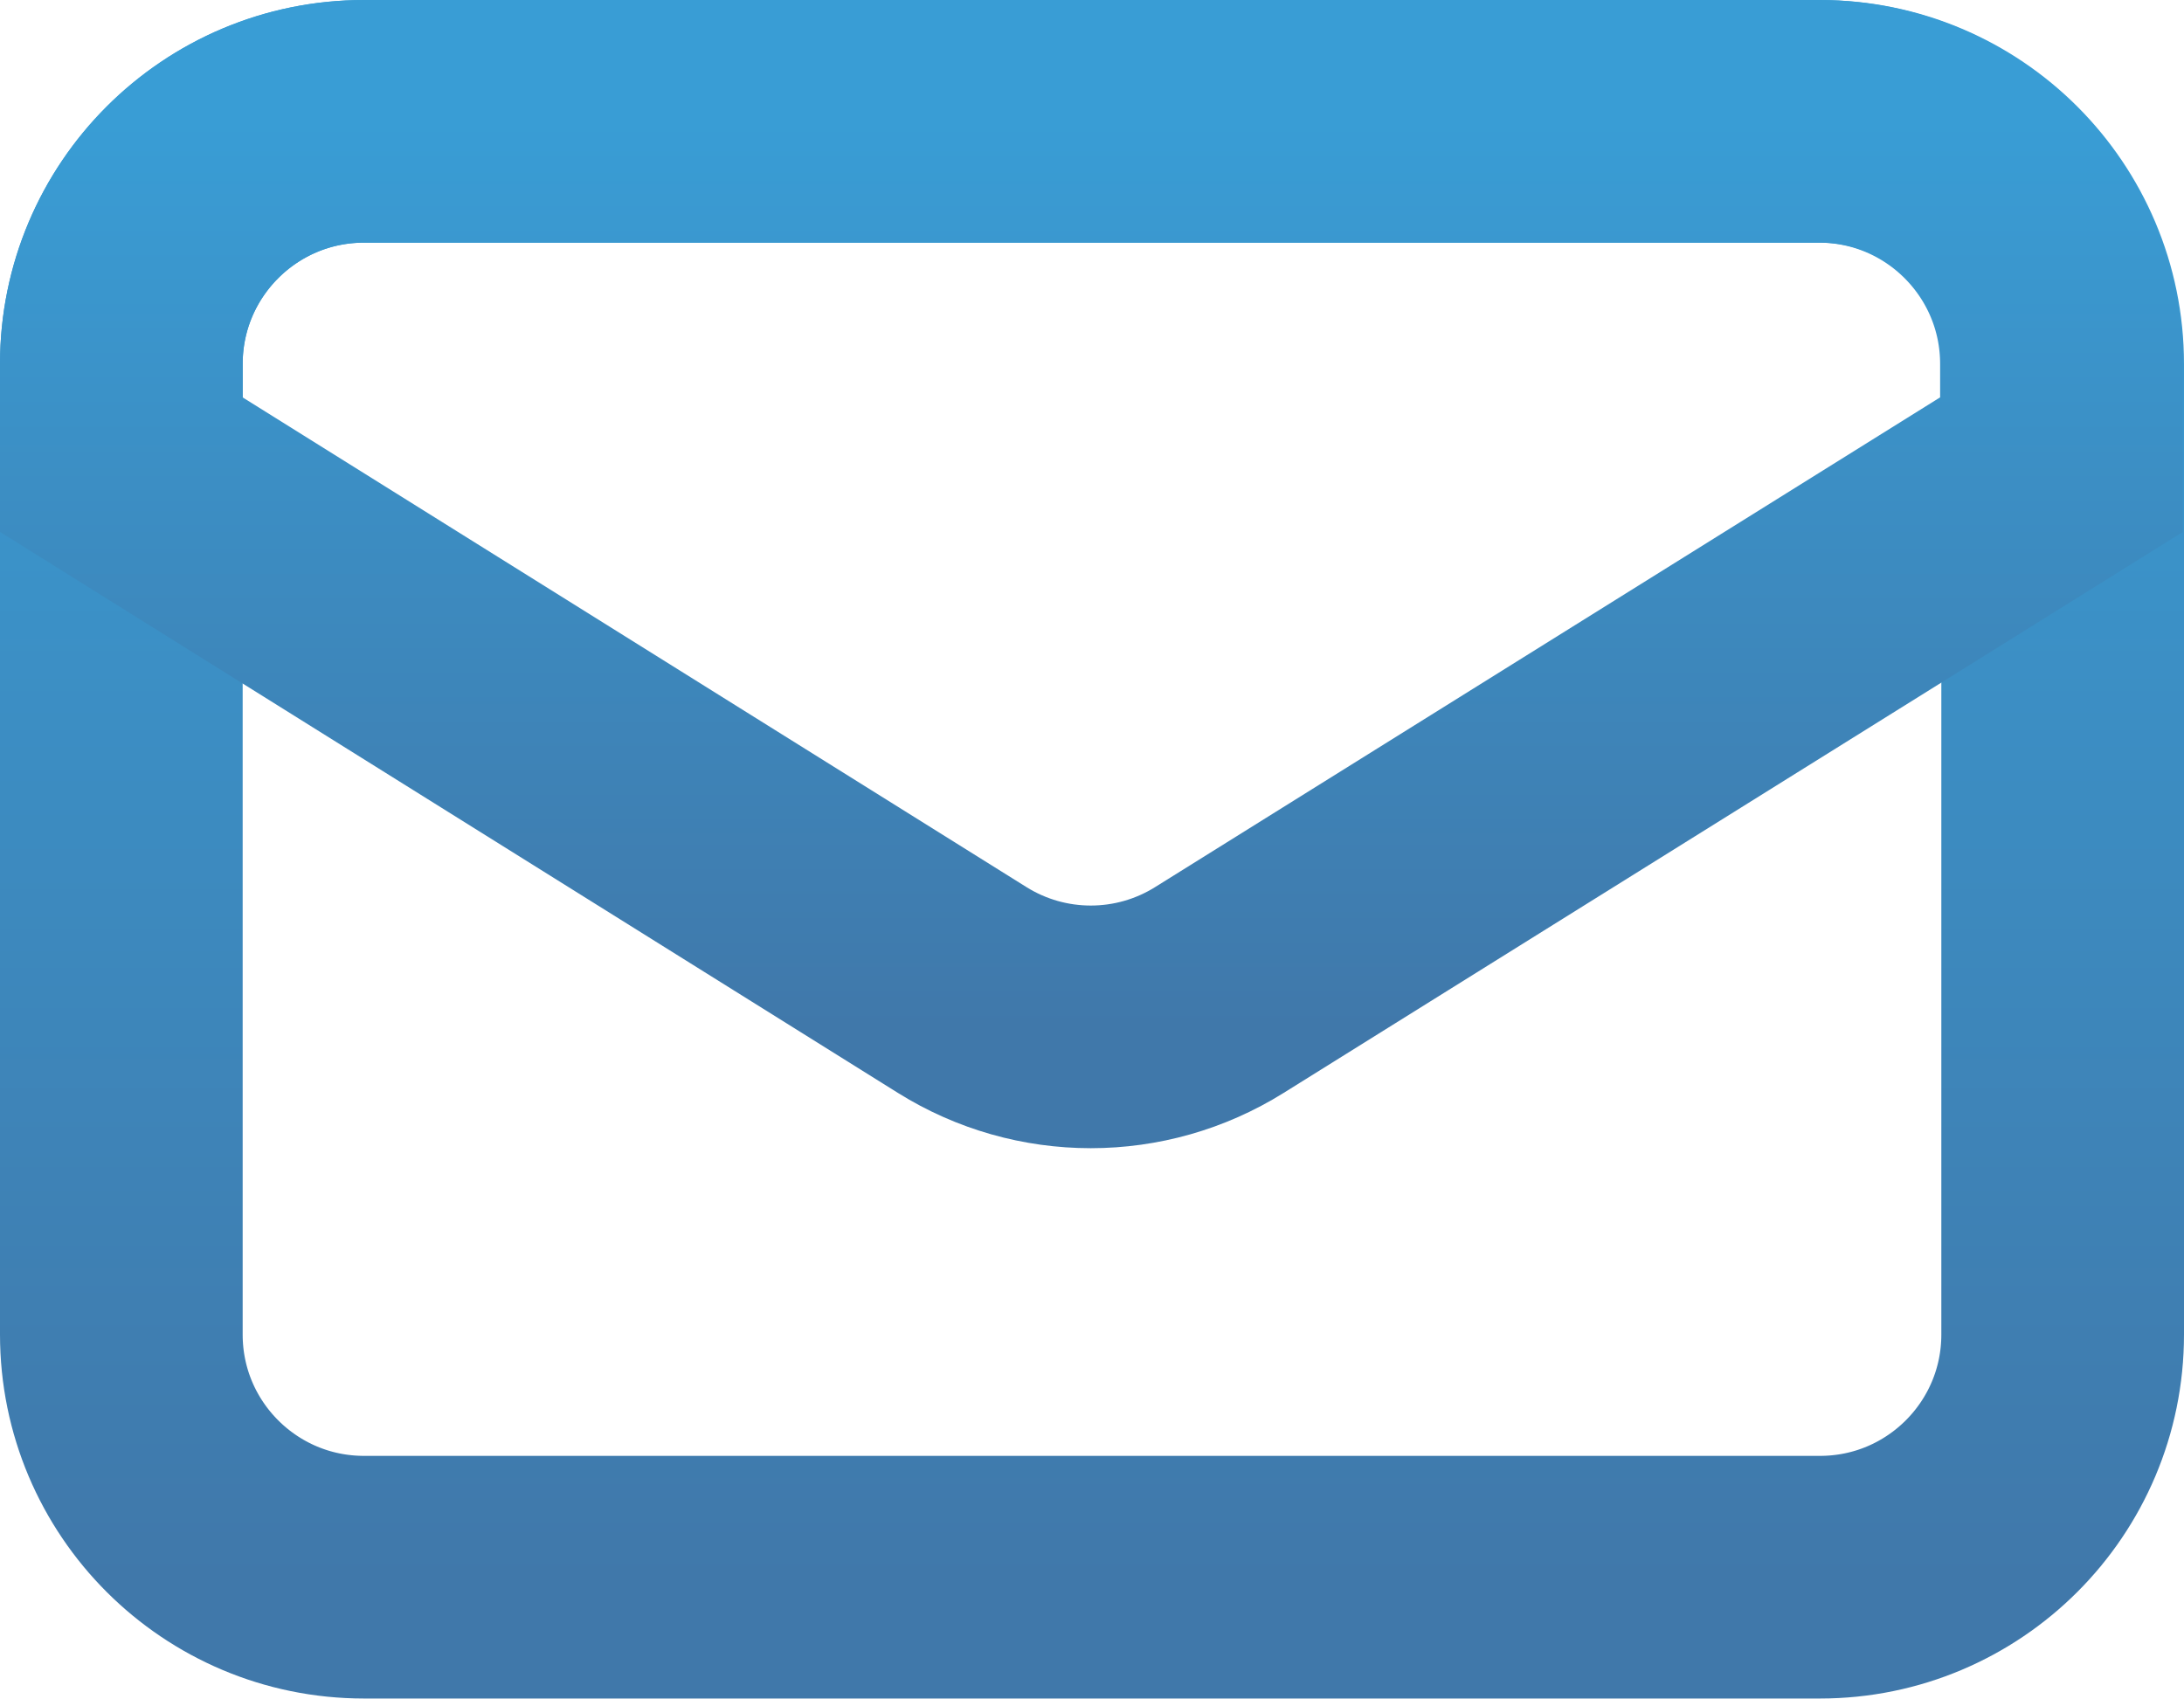
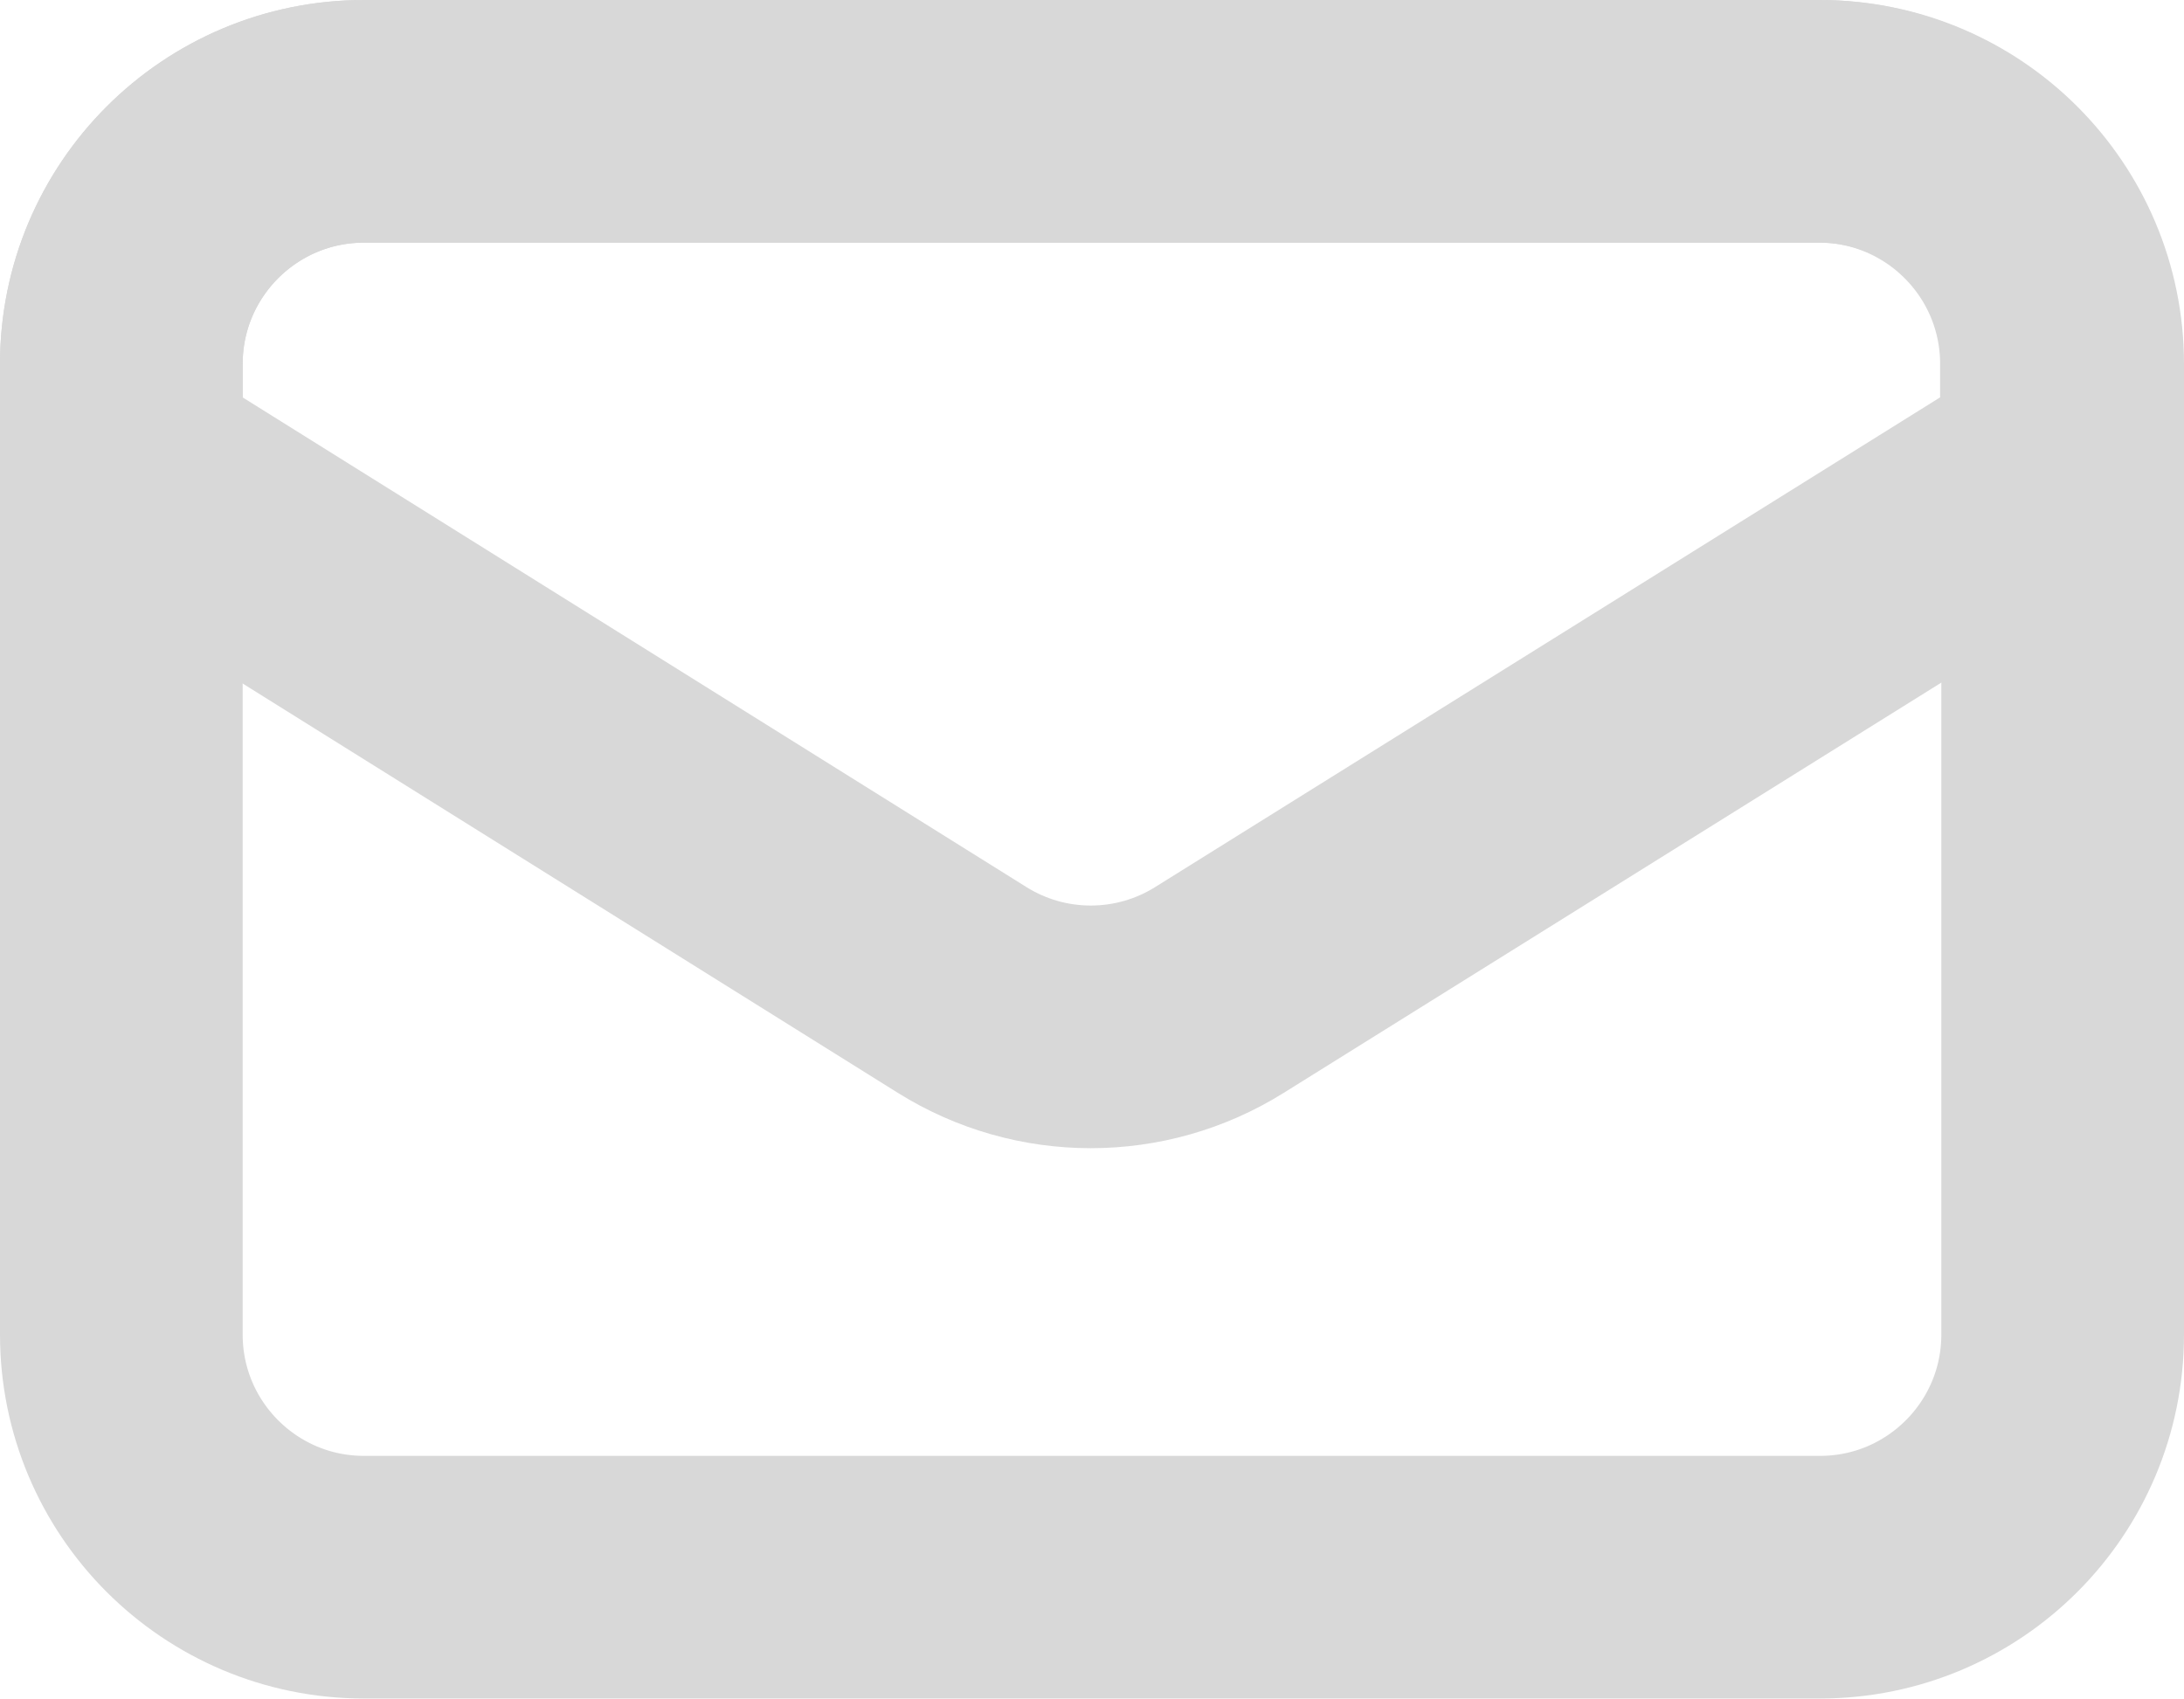
<svg xmlns="http://www.w3.org/2000/svg" width="18" height="14">
-   <defs>
-     <linearGradient x1="50%" y1="0%" x2="50%" y2="100%" id="a">
-       <stop stop-color="#399DD5" offset="0%" />
-       <stop stop-color="#4078AA" offset="100%" />
-     </linearGradient>
-   </defs>
-   <g transform="translate(-416 -681)" stroke="url(#a)" stroke-width="2" fill="none" fill-rule="evenodd">
-     <path d="M431 694h-12a2 2 0 0 1-2-2v-8a2 2 0 0 1 2-2h12a2 2 0 0 1 2 2v8a2 2 0 0 1-2 2z" />
-     <path d="M431 682h-12a2 2 0 0 0-2 2v.83l6.93 4.33a2 2 0 0 0 2.12 0l6.94-4.33V684a2 2 0 0 0-1.99-2z" />
+   <g fill="none" stroke="#D8D8D8" stroke-width="2">
+     <path d="M15 13H3a2 2 0 0 1-2-2V3a2 2 0 0 1 2-2h12a2 2 0 0 1 2 2v8a2 2 0 0 1-2 2z" />
+     <path d="M15 1H3a2 2 0 0 0-2 2v.83l6.93 4.33a2 2 0 0 0 2.12 0l6.94-4.33V3A2 2 0 0 0 15 1z" />
  </g>
</svg>
